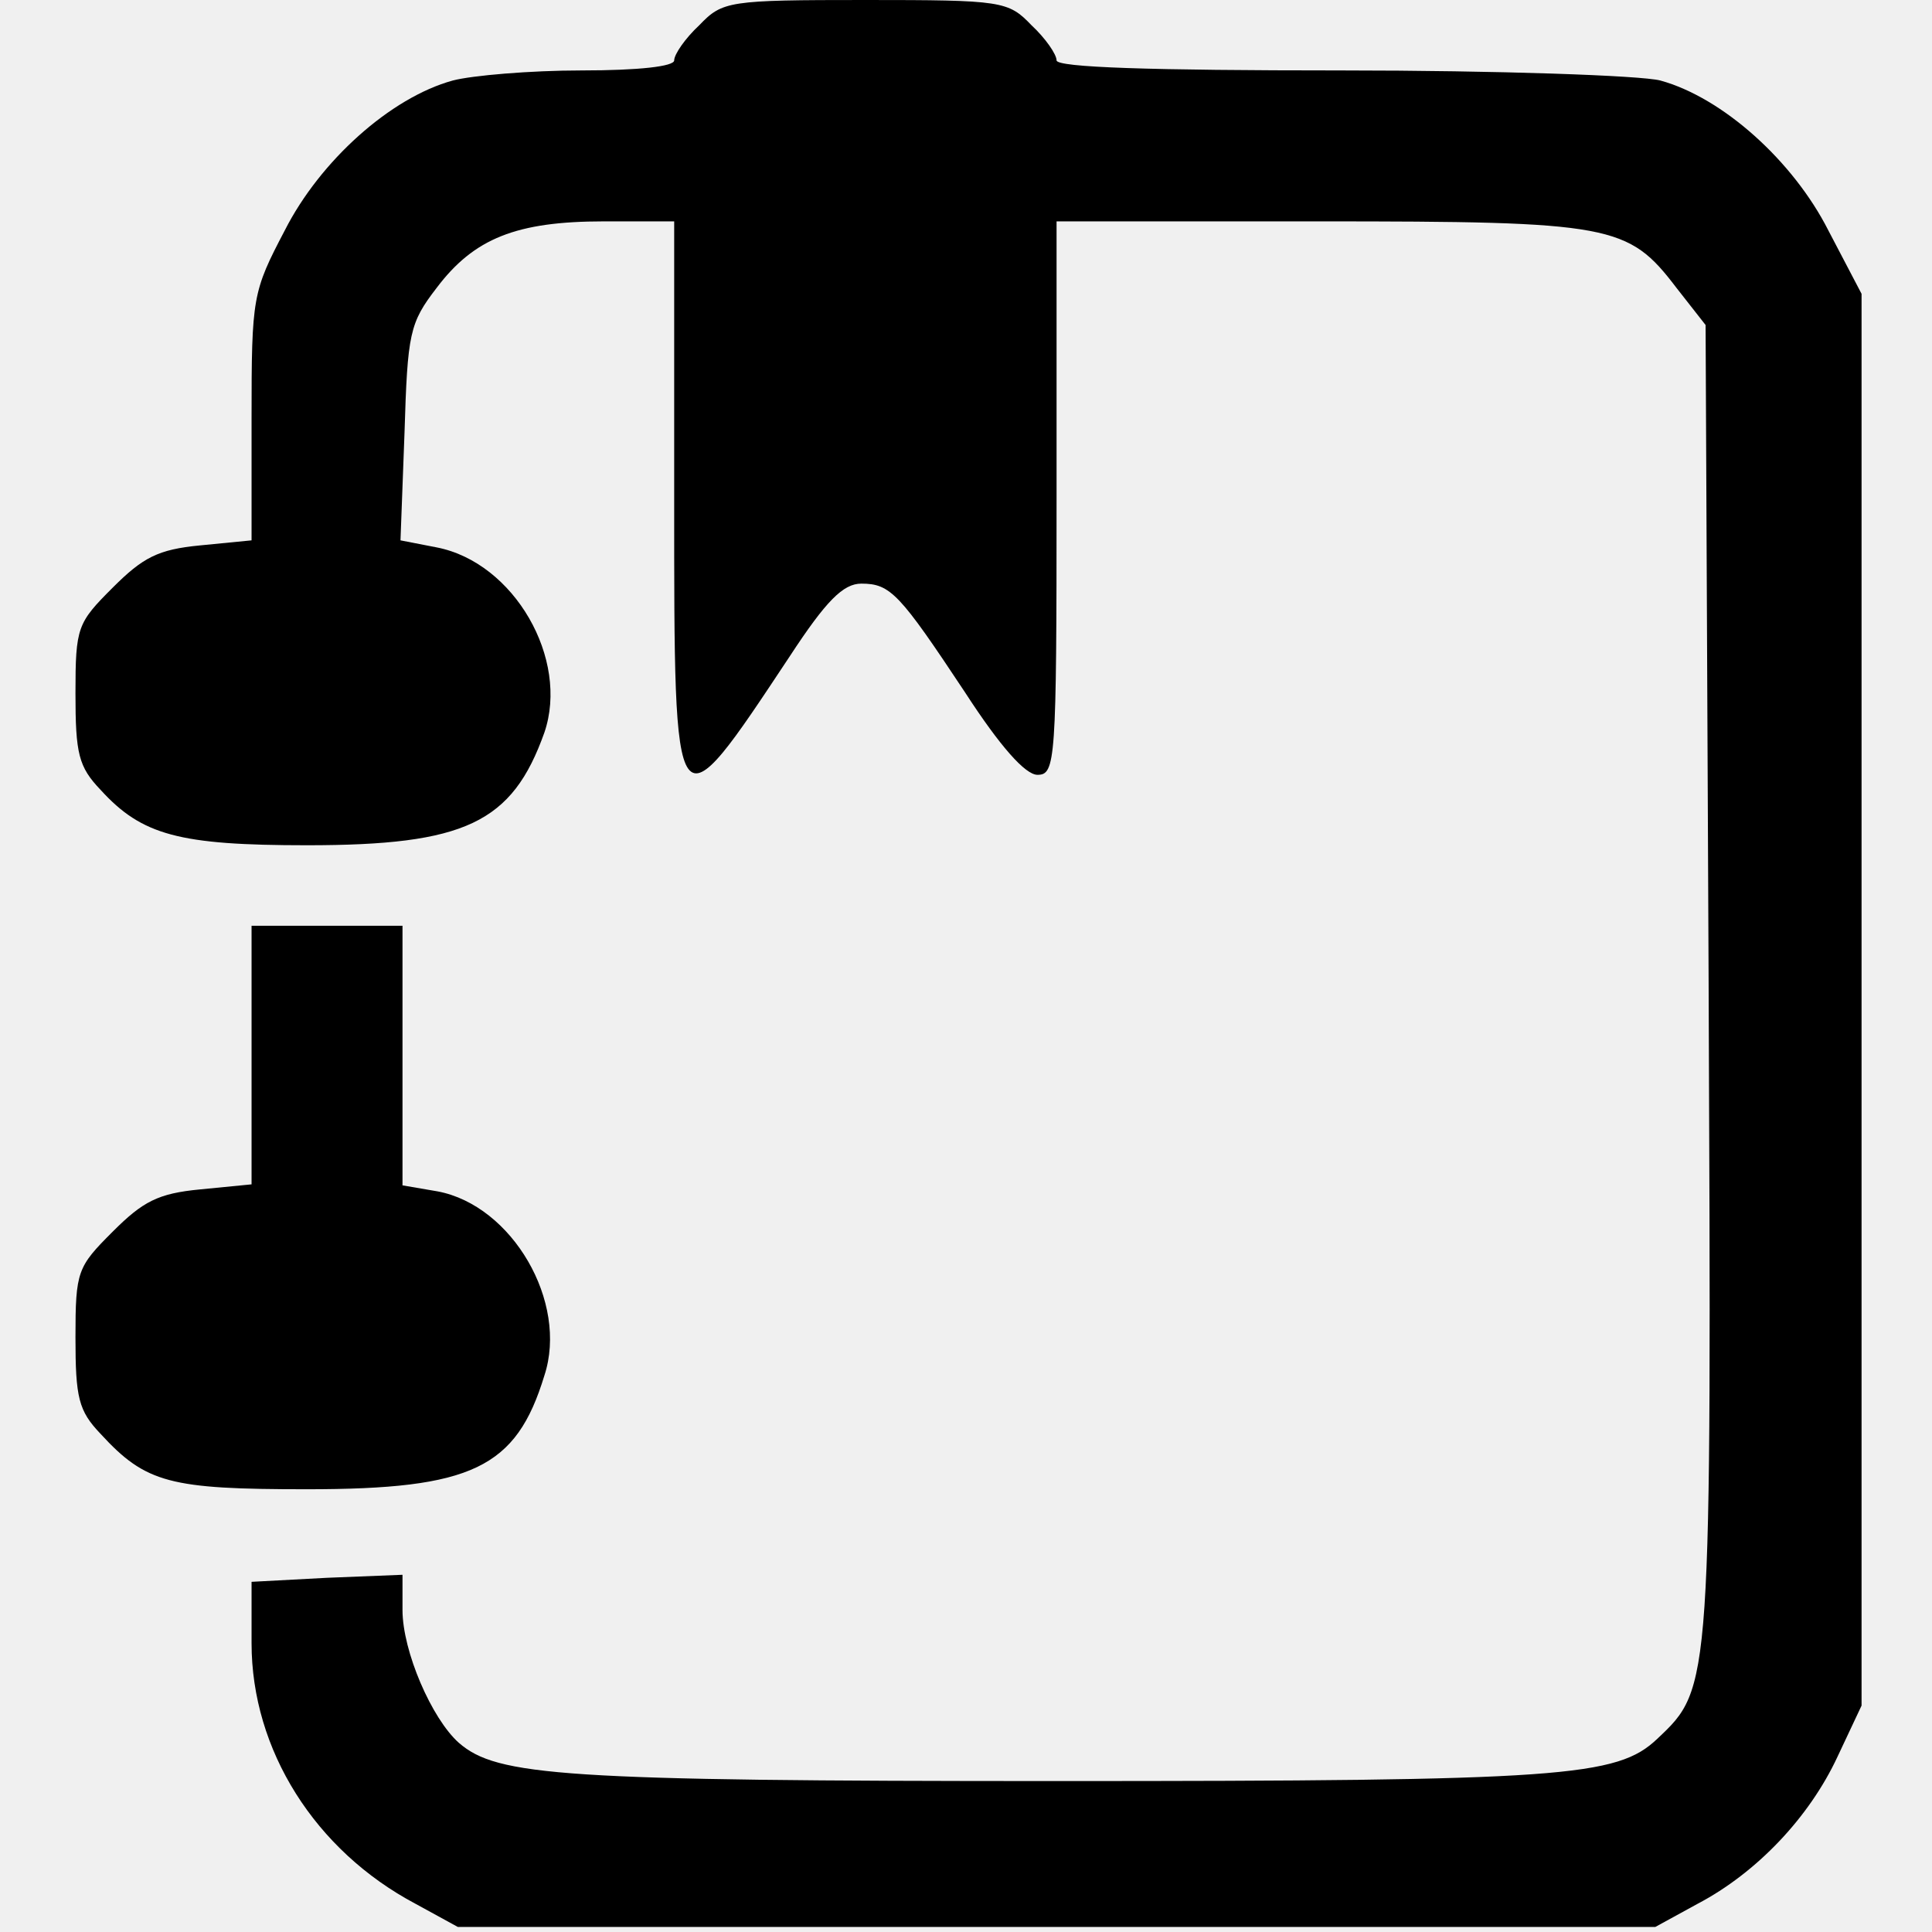
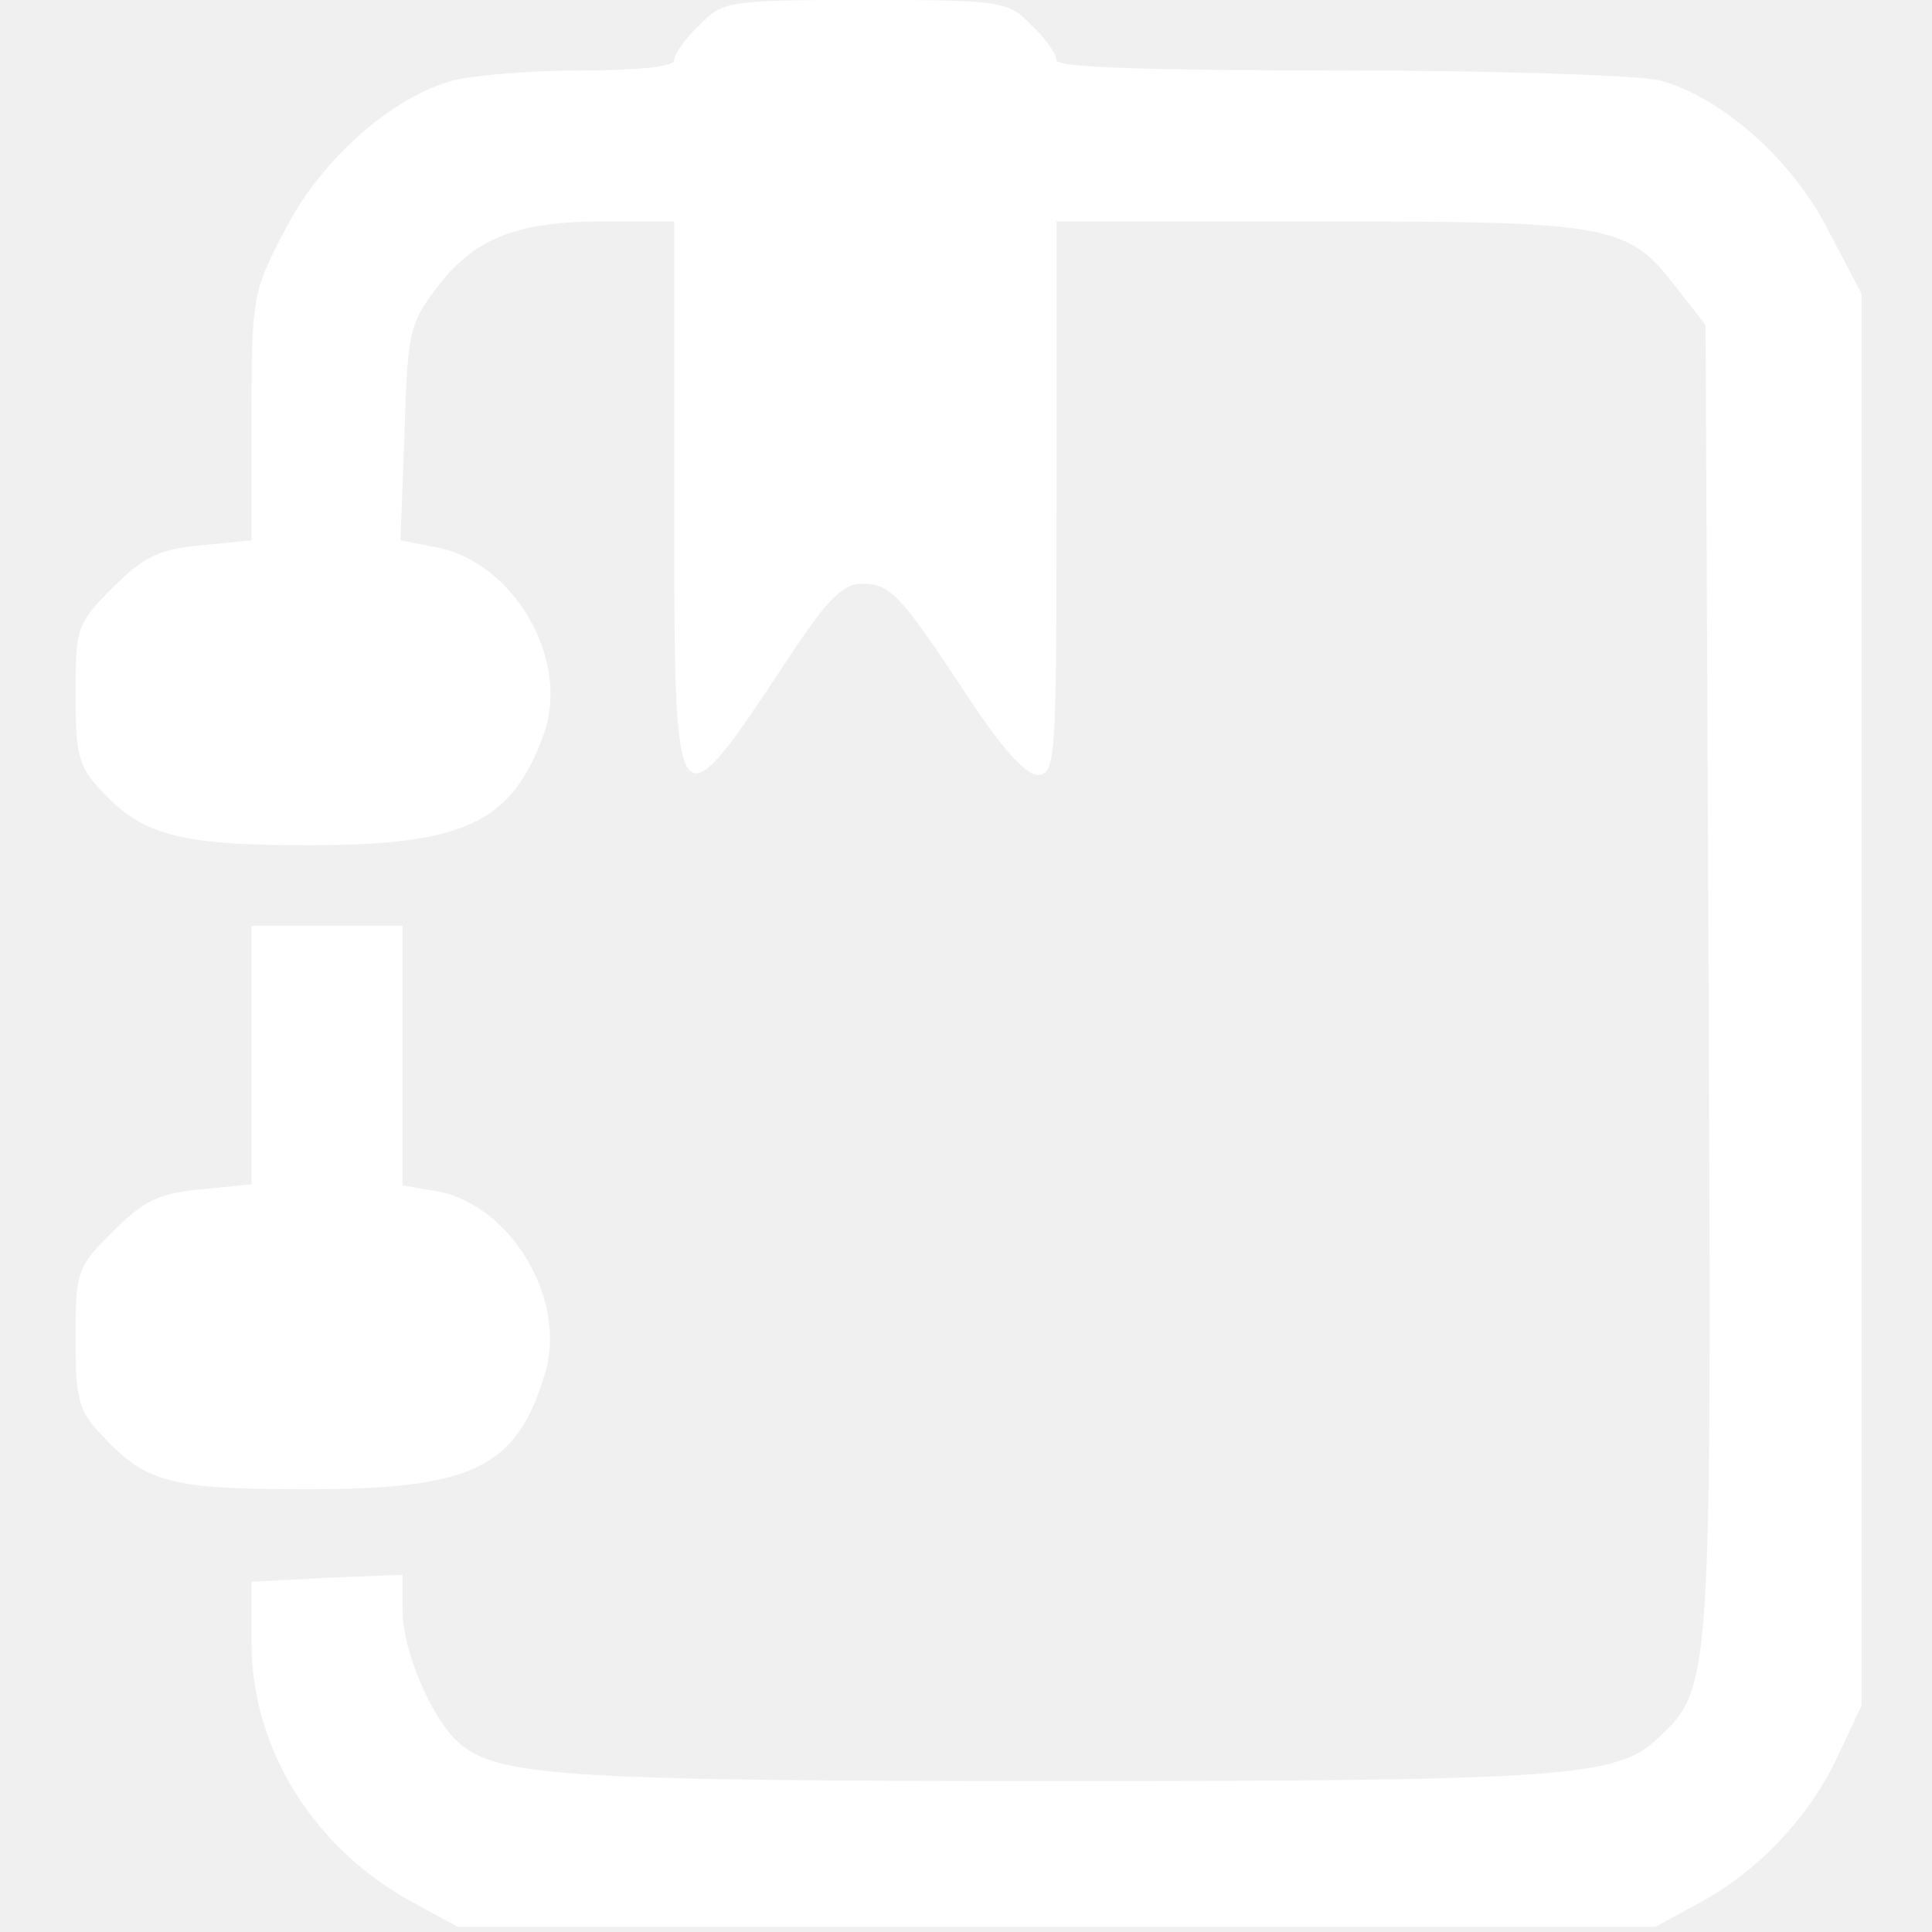
- <svg xmlns="http://www.w3.org/2000/svg" version="1.0" width="192pt" height="192pt" viewBox="0 0 192 192" preserveAspectRatio="xMidYMid meet">
-   <g transform="translate(0,192) scale(0.1,-0.1)" fill="#000000" stroke="none">
+ <svg xmlns="http://www.w3.org/2000/svg" version="1.0" width="192pt" height="192pt" viewBox="0 0 192 192" preserveAspectRatio="xMidYMid meet" fill="#ffffff">
+   <g transform="translate(0,192) scale(0.1,-0.1)" fill="#ffffff" stroke="none">
    <path d="M695 1895 c-14 -13 -25 -29 -25 -35 0 -6 -35 -10 -92 -10 -51 0 -109 -5 -128 -10 -62 -17 -132 -80 -167 -149 -32 -61 -33 -66 -33 -186 l0 -122 -51 -5 c-42 -4 -57 -12 -87 -42 -35 -35 -37 -39 -37 -105 0 -60 3 -73 25 -96 41 -45 78 -55 205 -55 157 0 204 22 236 112 25 73 -30 169 -107 184 l-36 7 4 107 c3 99 5 109 32 144 37 49 79 66 166 66 l70 0 0 -275 c0 -333 -1 -332 115 -157 36 55 53 72 71 72 29 0 38 -10 103 -108 35 -54 60 -82 72 -82 18 0 19 13 19 275 l0 275 260 0 c292 0 308 -3 356 -66 l29 -37 3 -651 c3 -705 3 -703 -51 -754 -40 -38 -94 -42 -597 -42 -492 0 -556 5 -594 38 -27 24 -56 91 -56 132 l0 35 -75 -3 -75 -4 0 -61 c0 -106 63 -206 163 -259 l42 -23 595 0 595 0 42 23 c59 31 111 86 139 146 l24 51 0 702 0 701 -33 63 c-35 69 -105 132 -167 149 -19 5 -162 10 -317 10 -190 0 -283 3 -283 10 0 6 -11 22 -25 35 -23 24 -29 25 -165 25 -136 0 -142 -1 -165 -25z" />
    <path d="M250 871 l0 -128 -51 -5 c-42 -4 -57 -12 -87 -42 -35 -35 -37 -39 -37 -105 0 -60 3 -73 25 -96 45 -49 69 -55 205 -55 164 0 208 21 236 113 24 73 -32 169 -106 183 l-35 6 0 129 0 129 -75 0 -75 0 0 -129z" />
  </g>
</svg>
